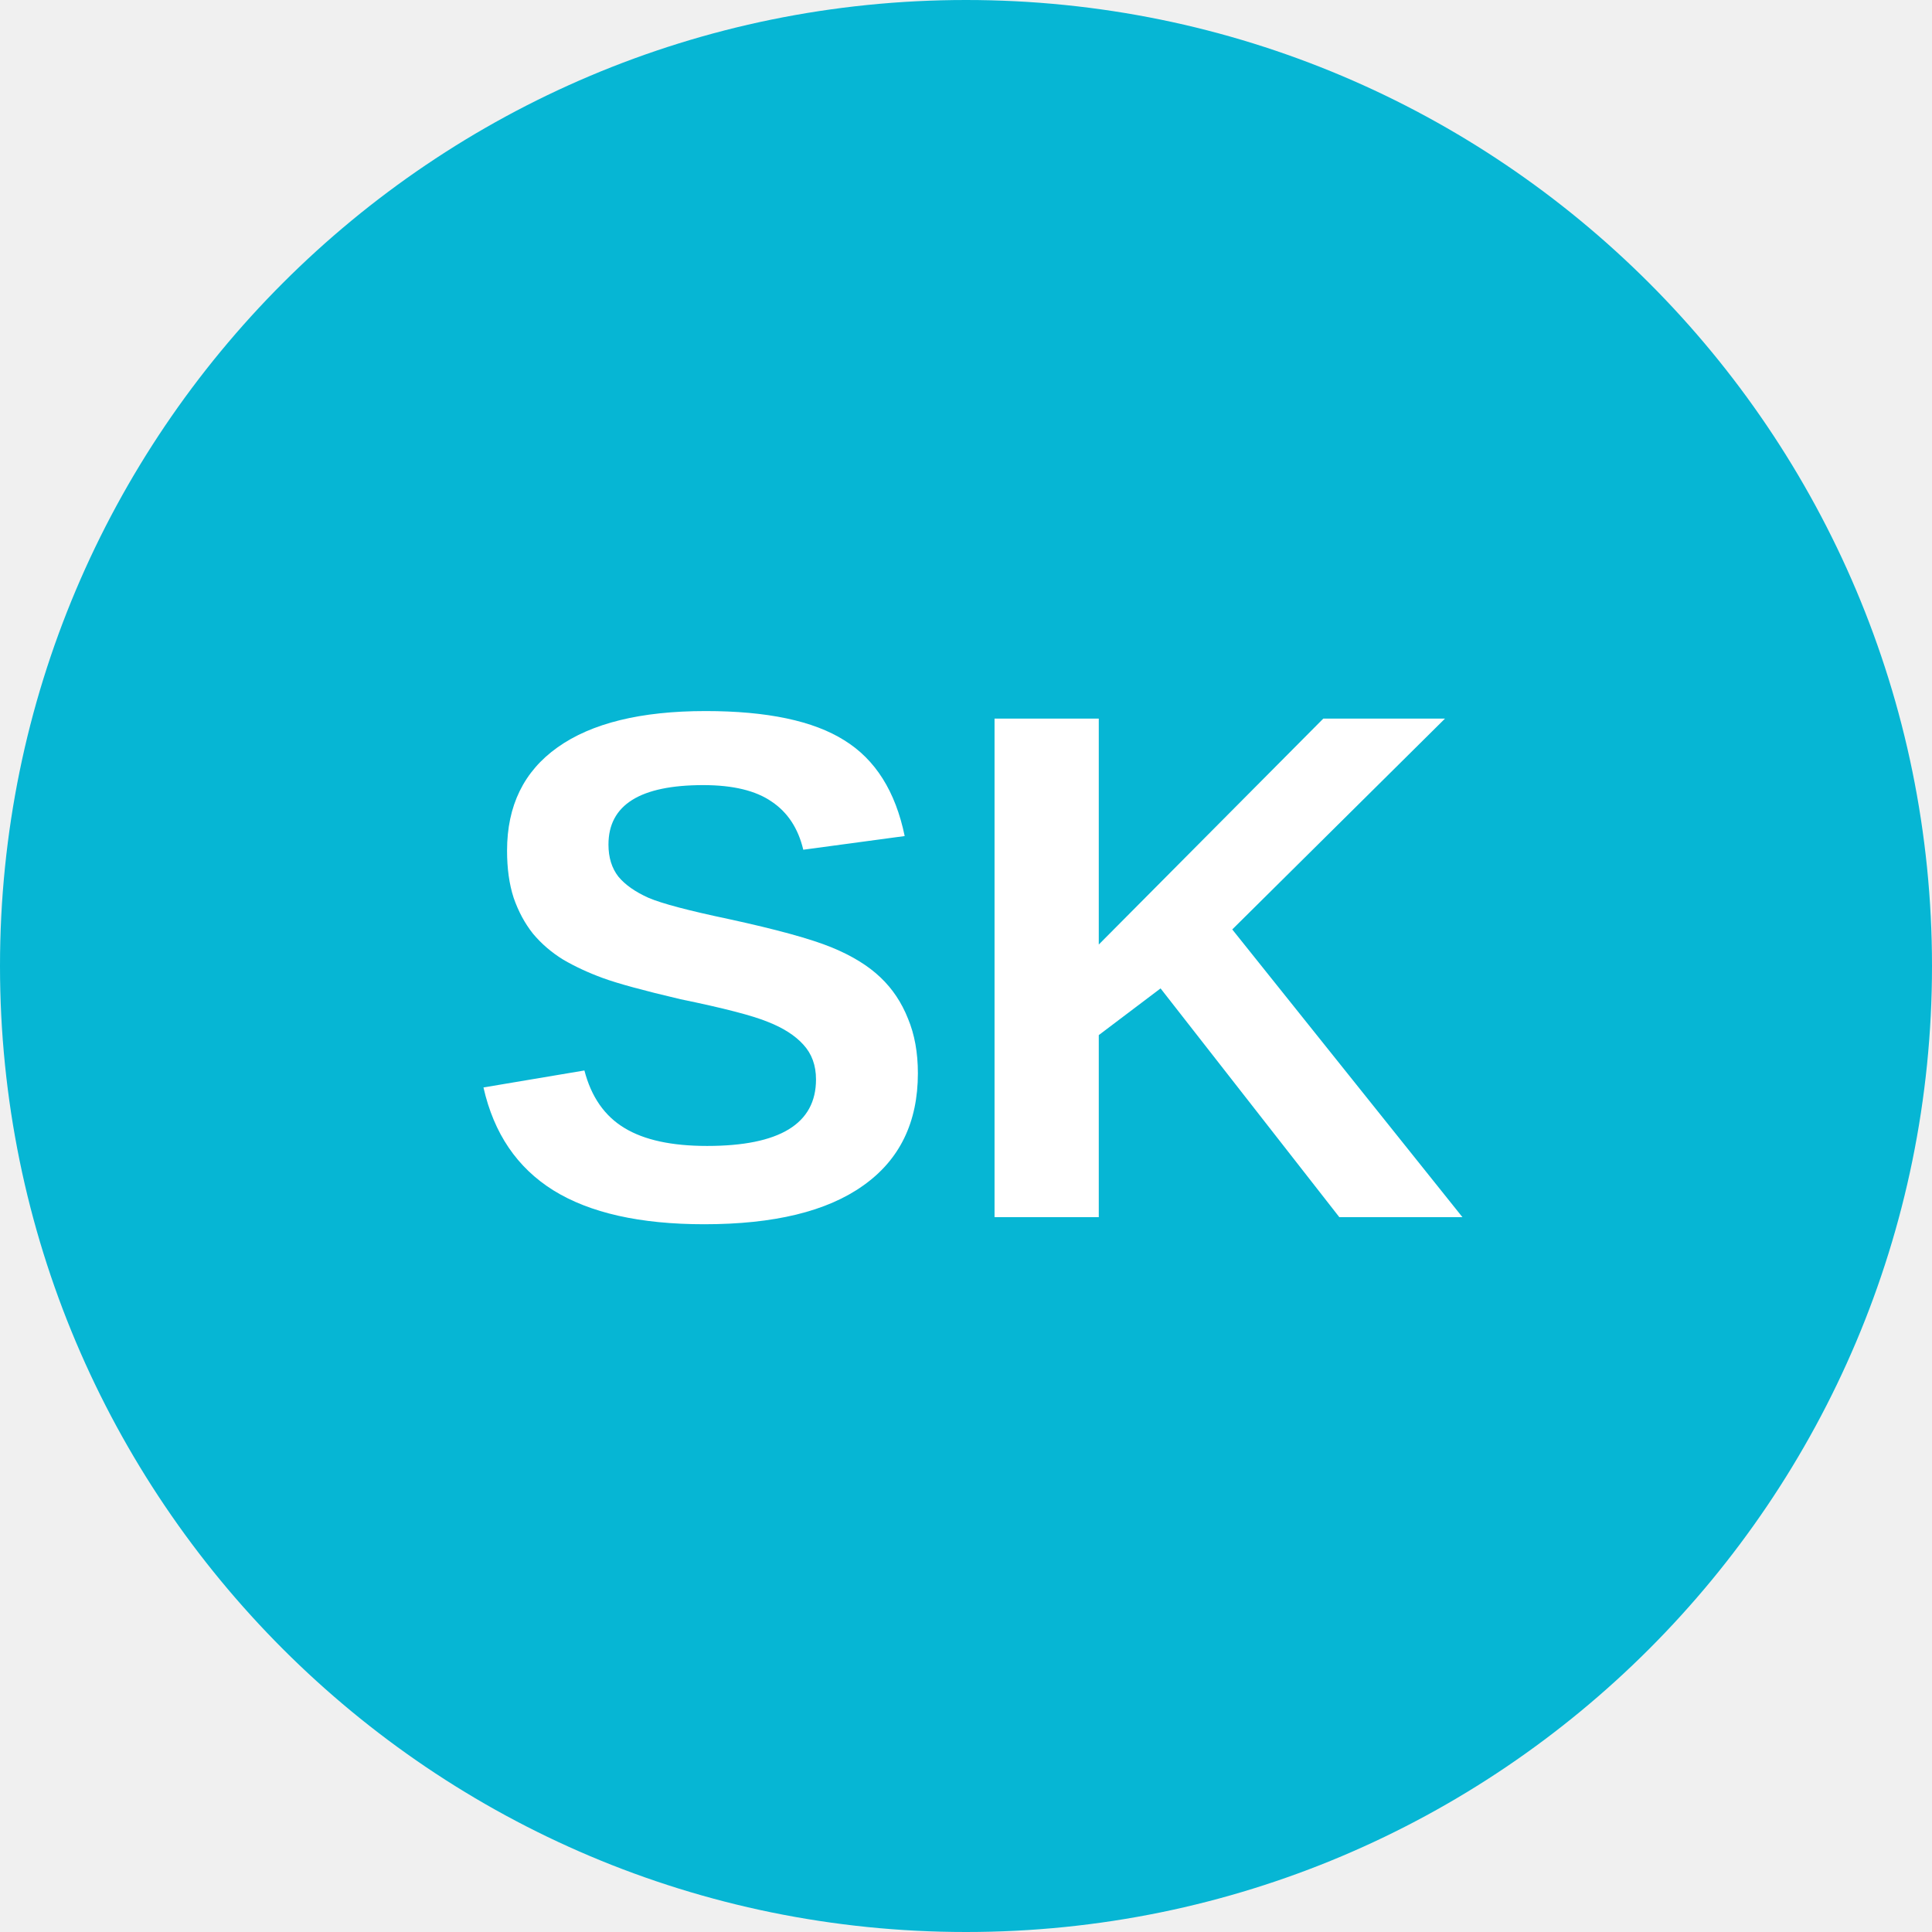
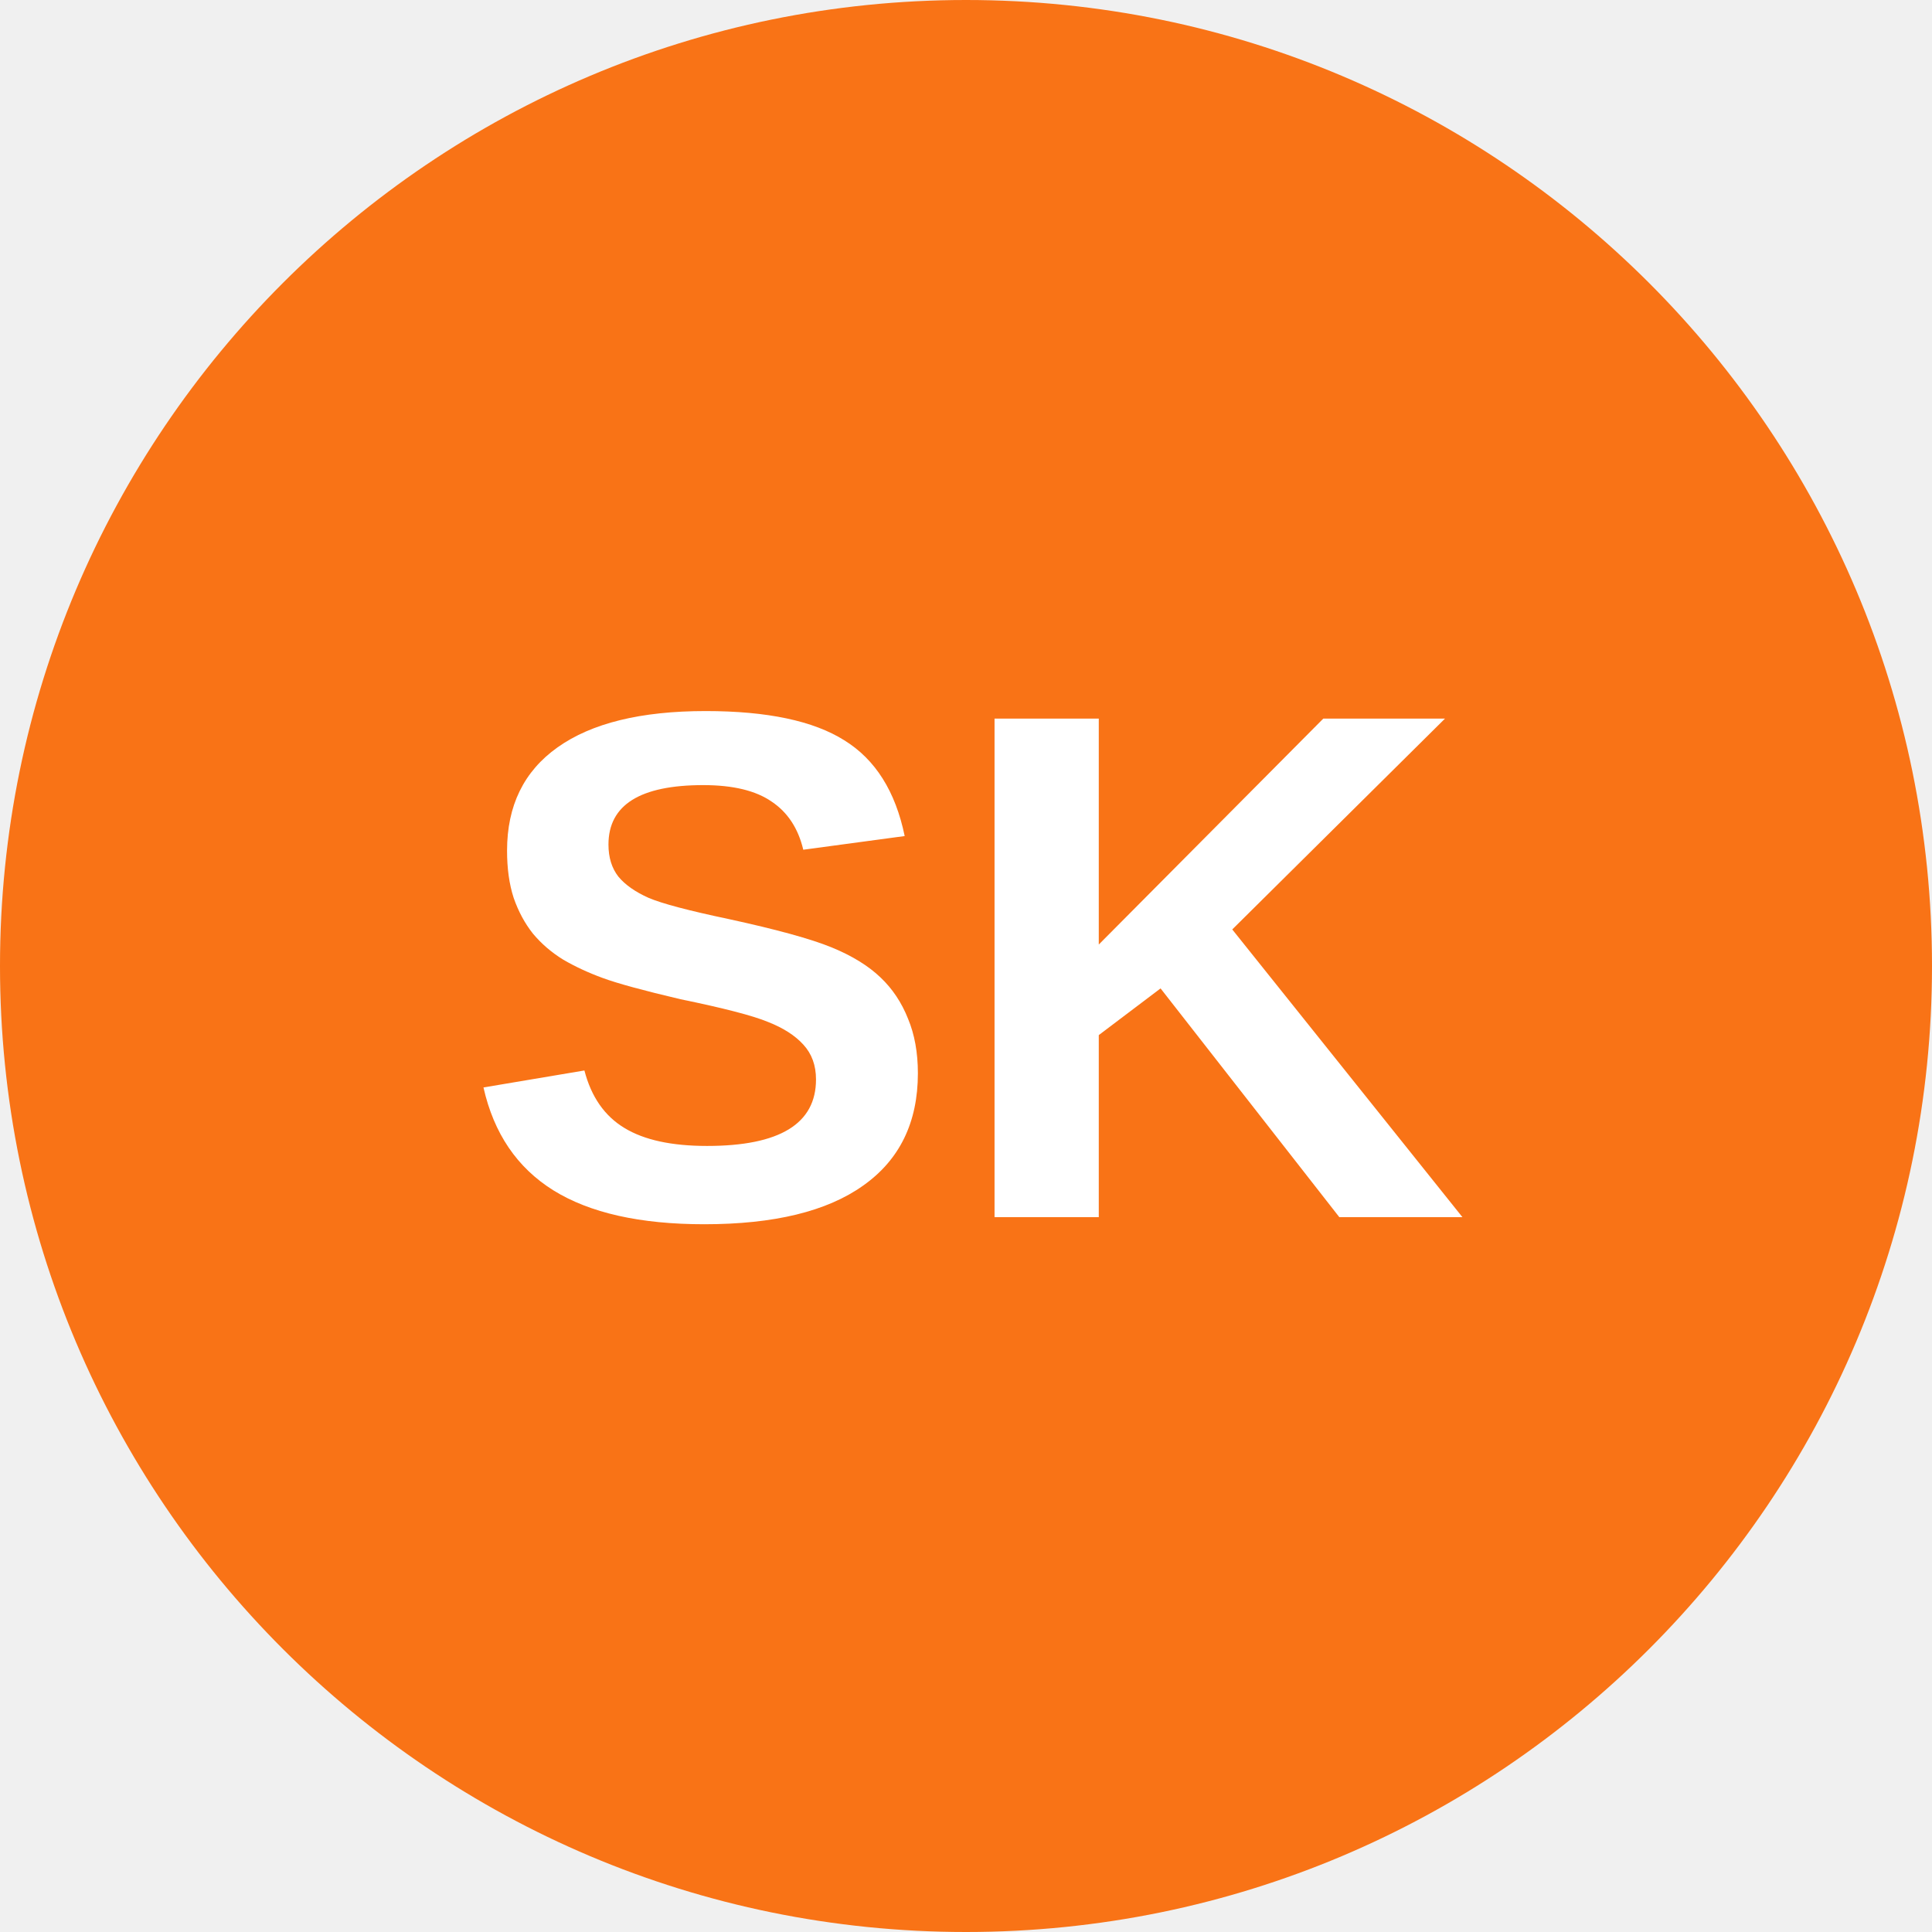
<svg xmlns="http://www.w3.org/2000/svg" viewBox="0 0 64 64" width="64" height="64" role="img" aria-label="SK">
-   <circle cx="32" cy="32" r="32" fill="#06b6d4" />
+   <circle cx="32" cy="32" r="32" fill="#f97316" />
  <text x="32" y="32" text-anchor="middle" dominant-baseline="central" font-family="Arial, Helvetica, sans-serif" font-size="24" font-weight="700" fill="#ffffff">SK</text>
</svg>
